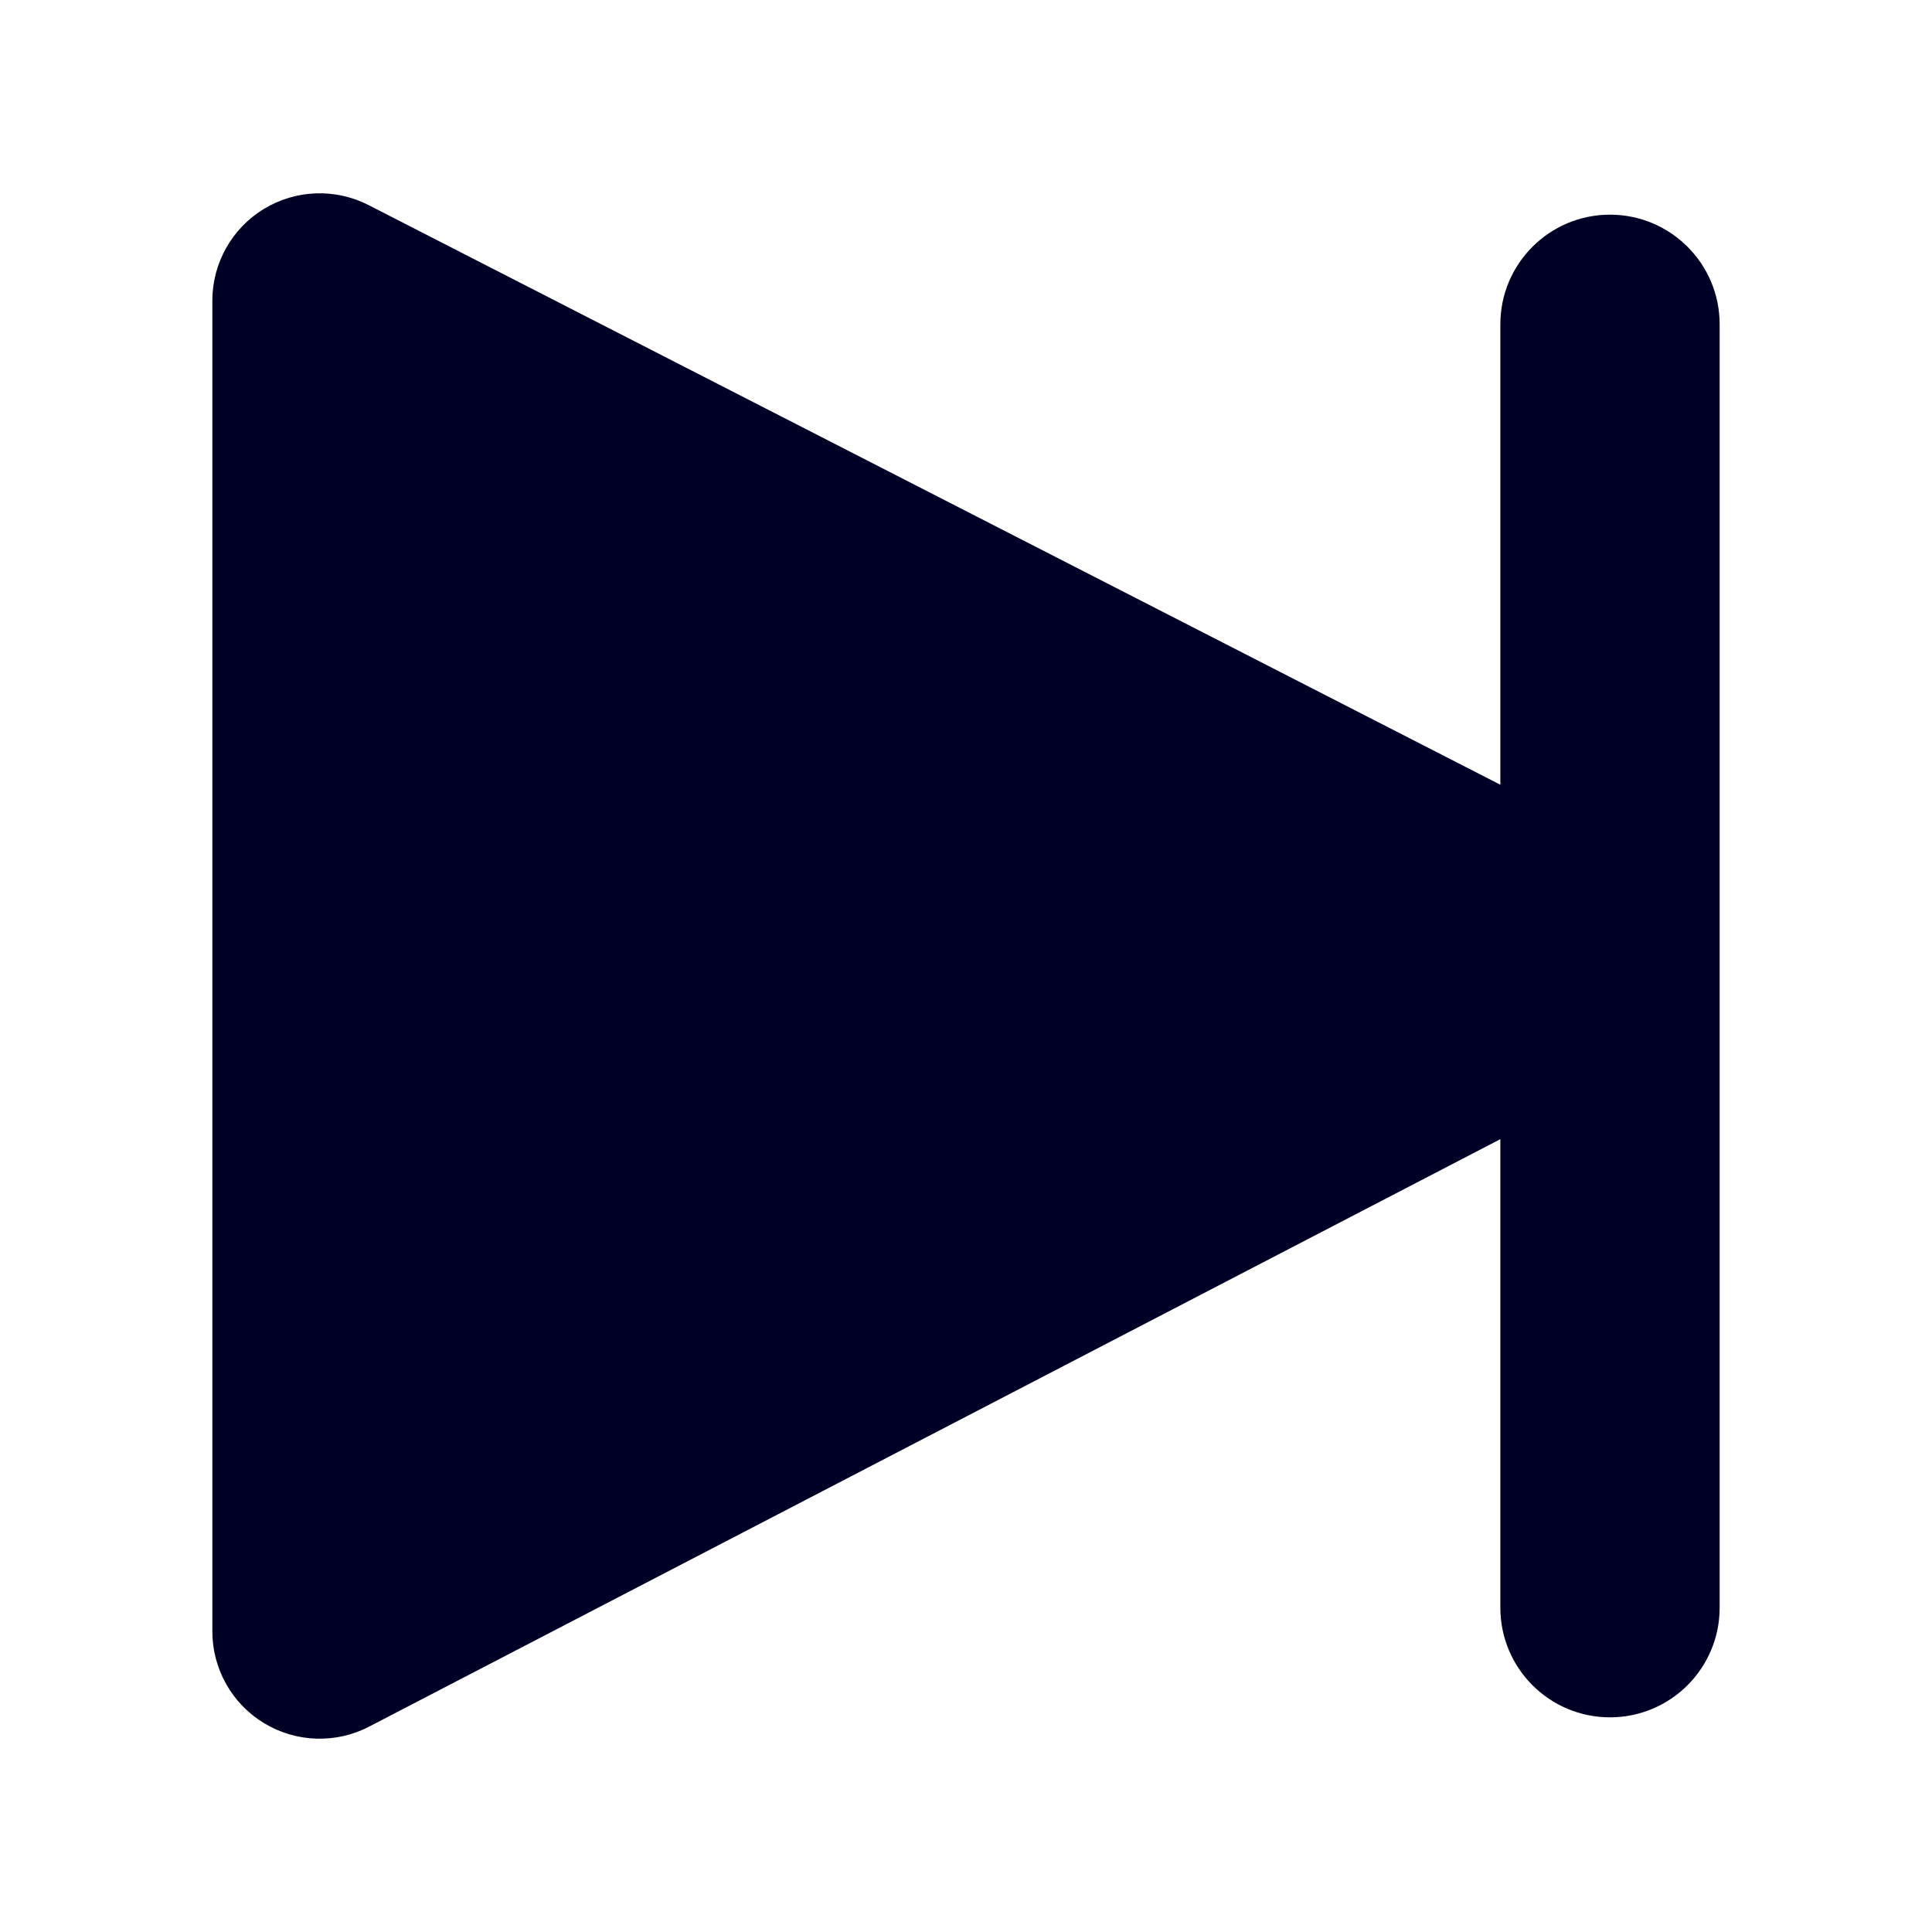
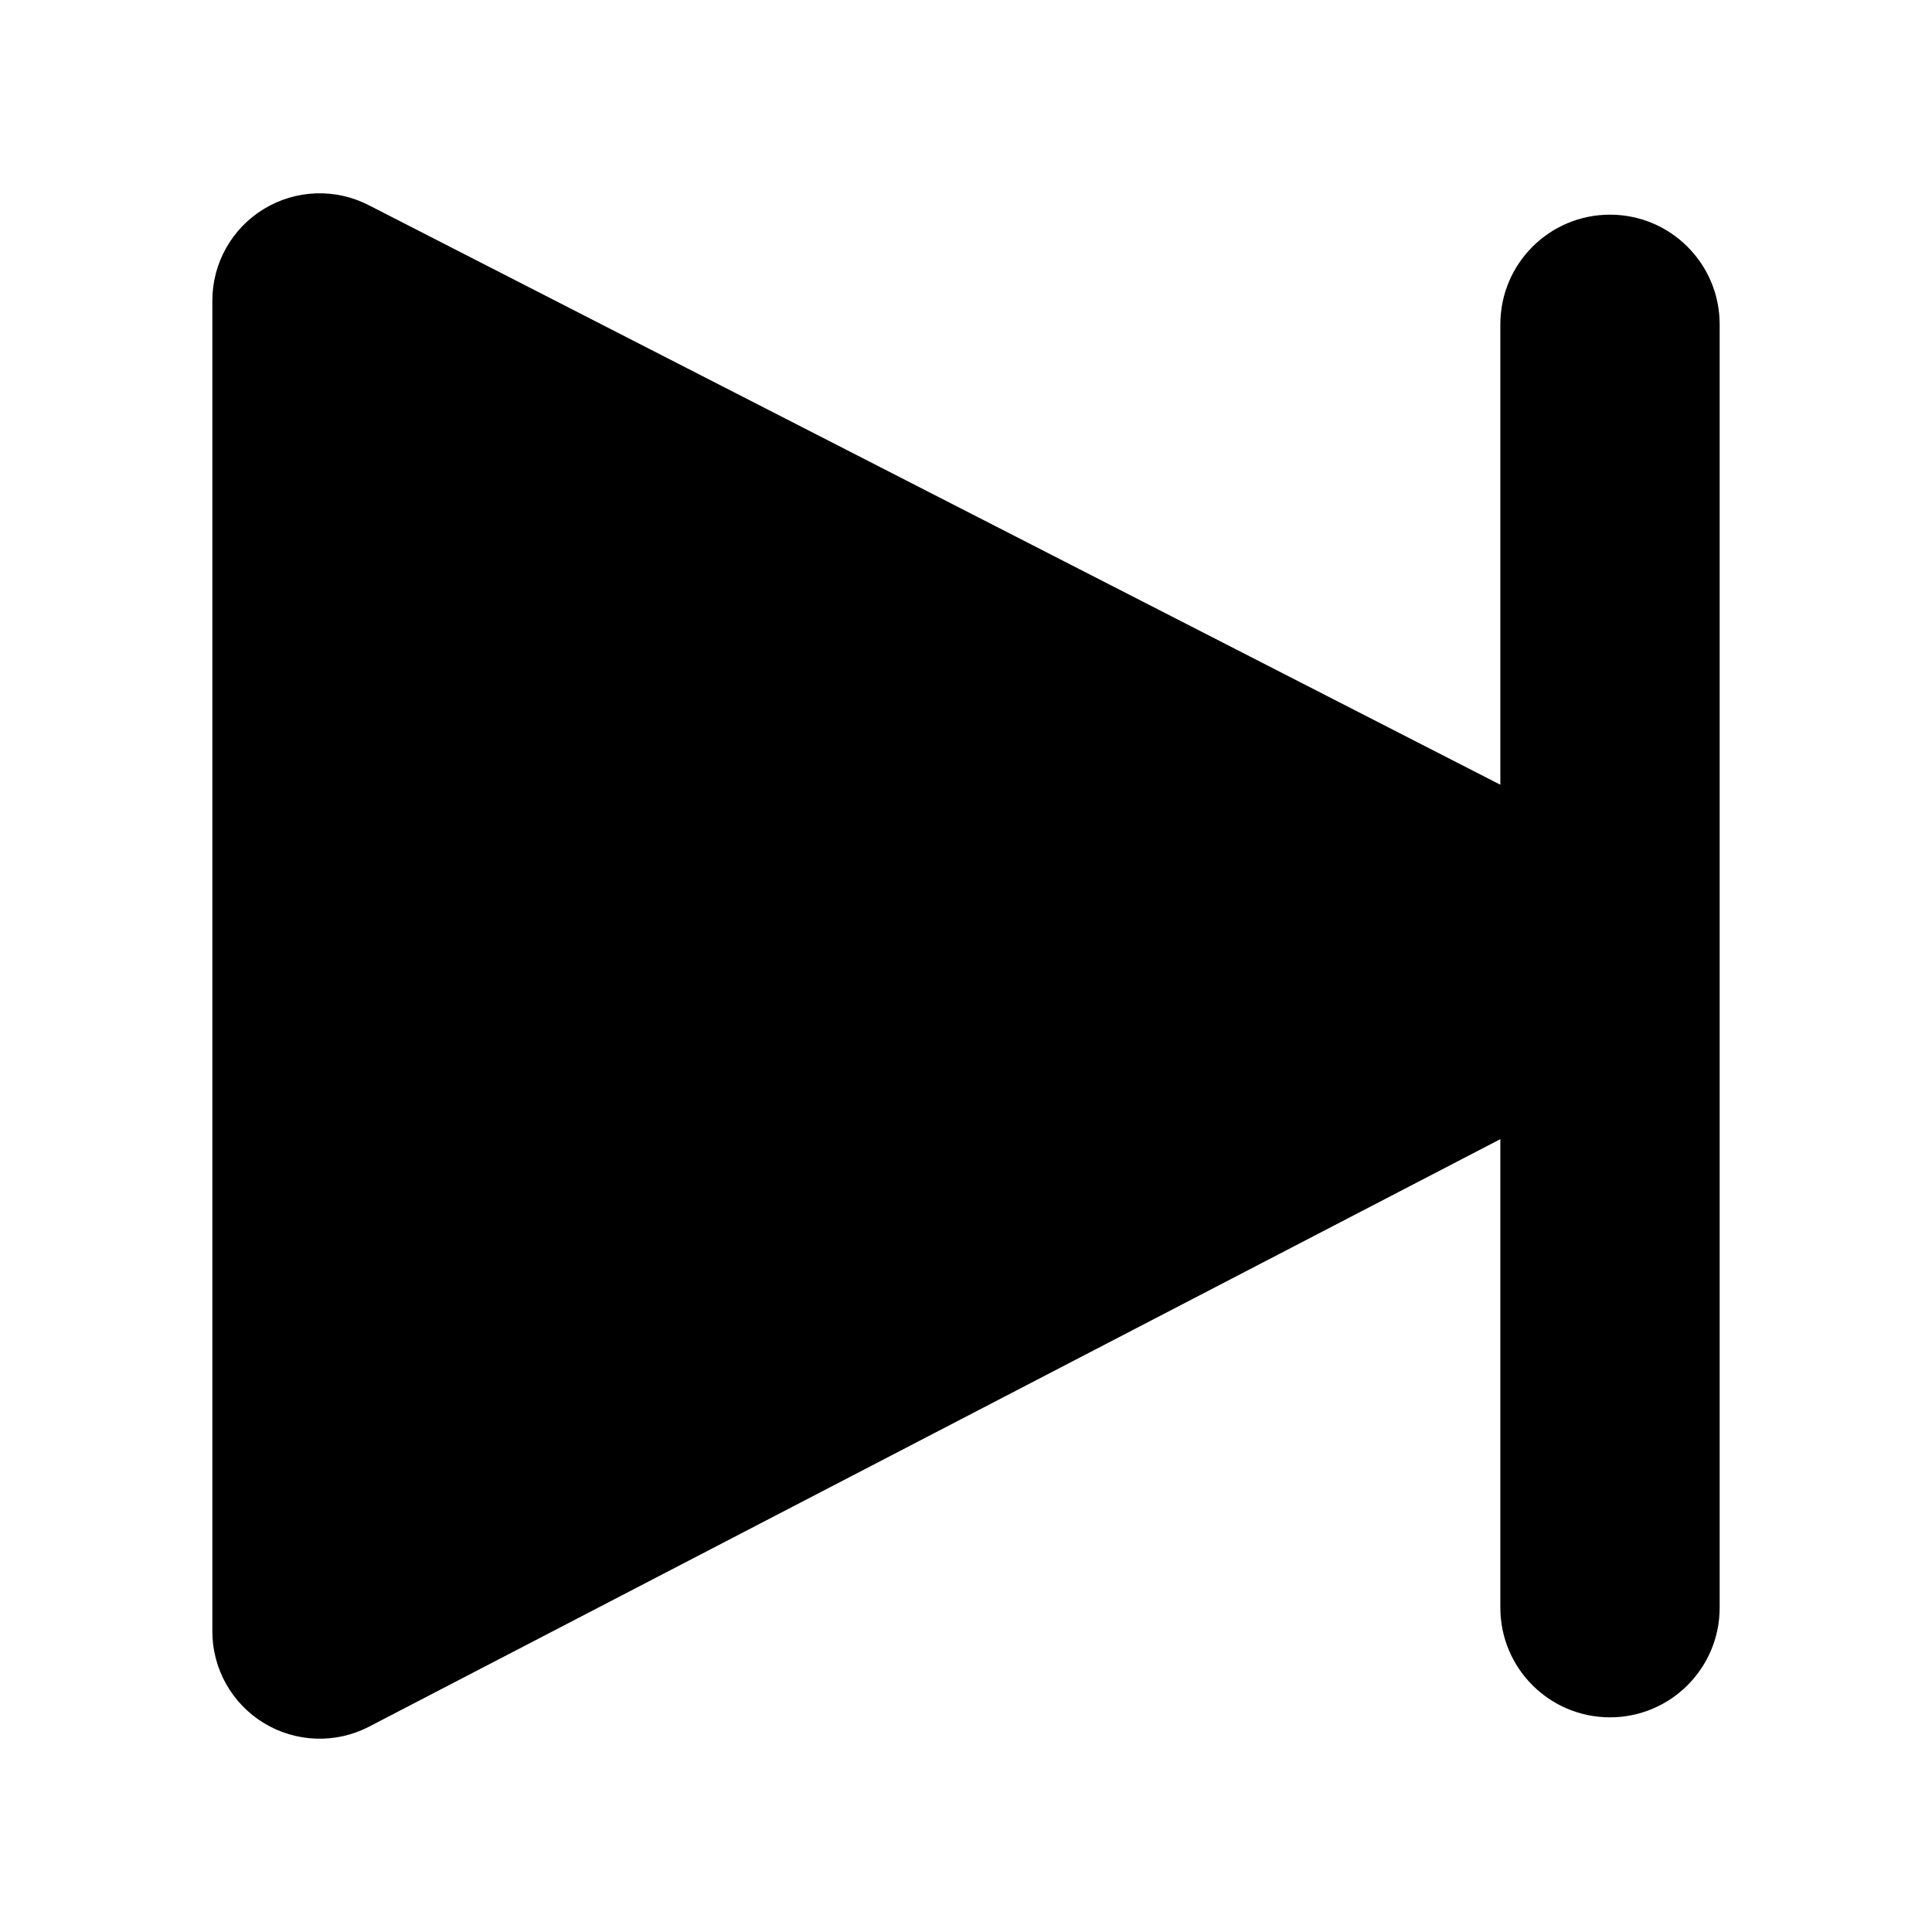
<svg xmlns="http://www.w3.org/2000/svg" width="450" height="450" viewBox="0 0 450 450">
-   <path d="M400.54,75.54V374.46a25.54,25.54,0,1,1-51.08,0V265.33L85.98,402.161a24.994,24.994,0,0,1-36.52-22.18v-309.96a24.996,24.996,0,0,1,36.39-22.25L349.46,182.781V75.54a25.54,25.54,0,1,1,51.08,0Z" style="fill: #000026" />
+   <path d="M400.54,75.54V374.46a25.54,25.54,0,1,1-51.08,0V265.33L85.98,402.161a24.994,24.994,0,0,1-36.52-22.18v-309.96a24.996,24.996,0,0,1,36.39-22.25L349.46,182.781V75.54a25.54,25.54,0,1,1,51.08,0Z" />
</svg>
